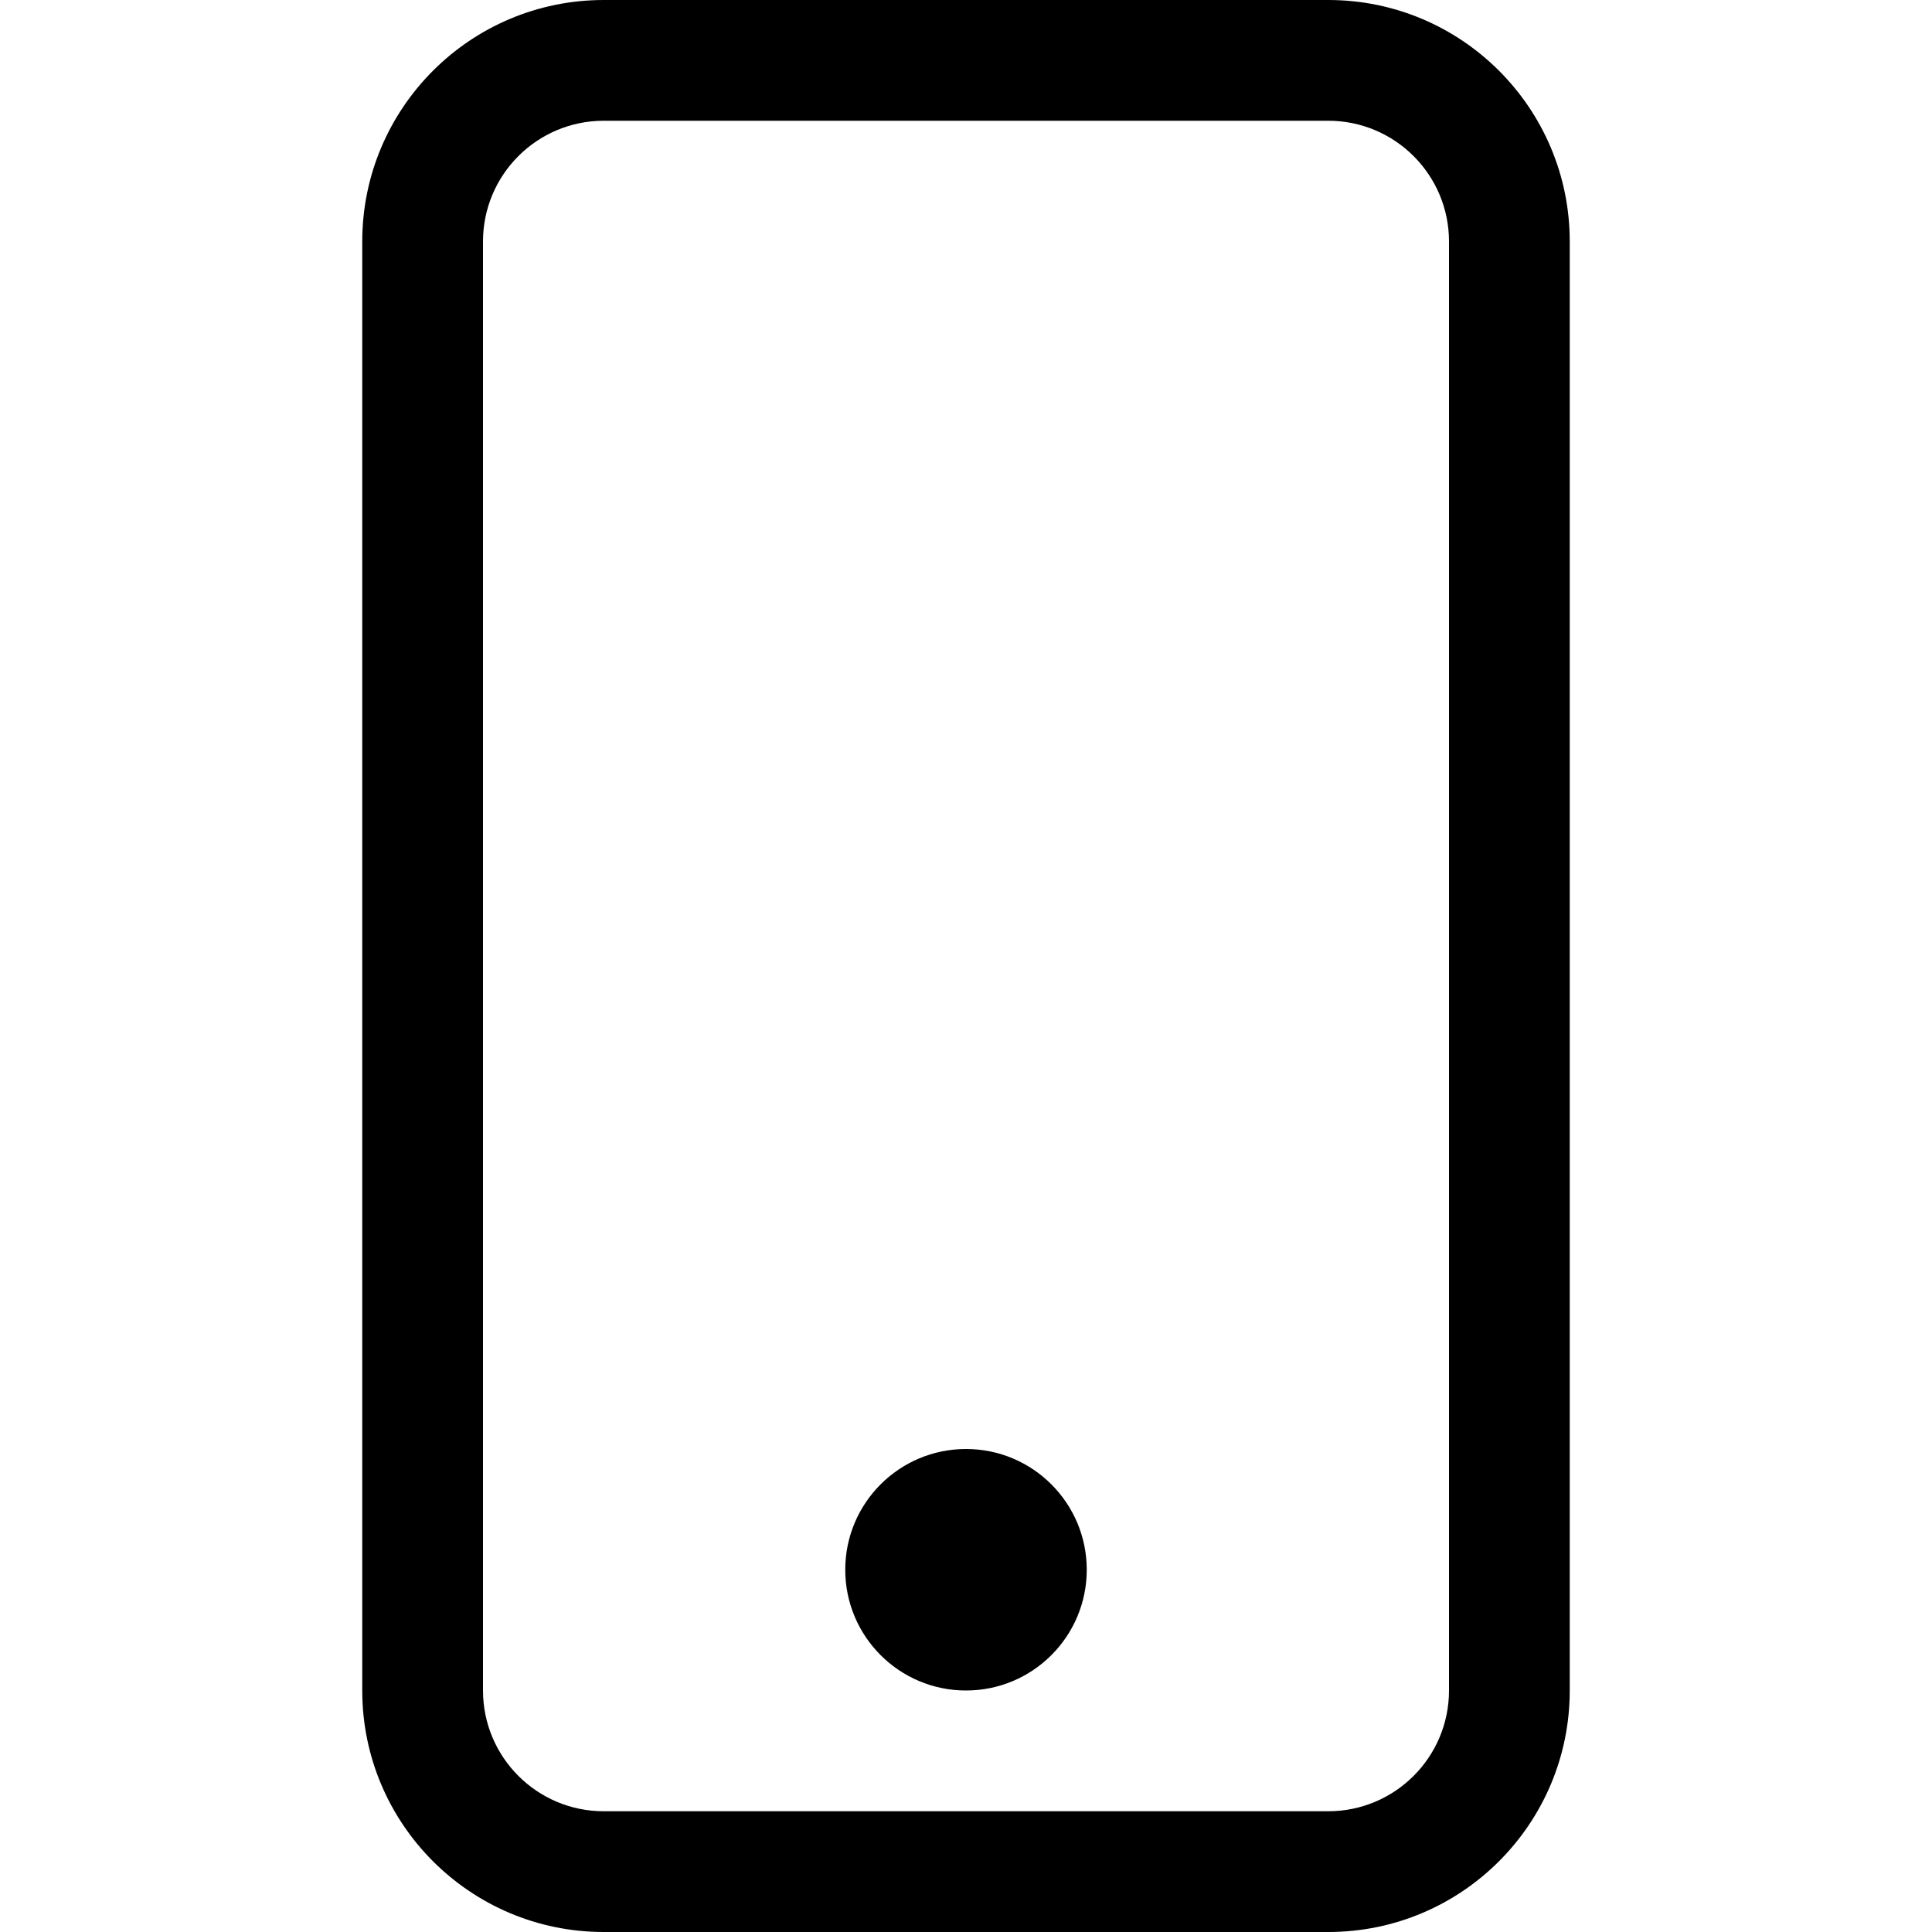
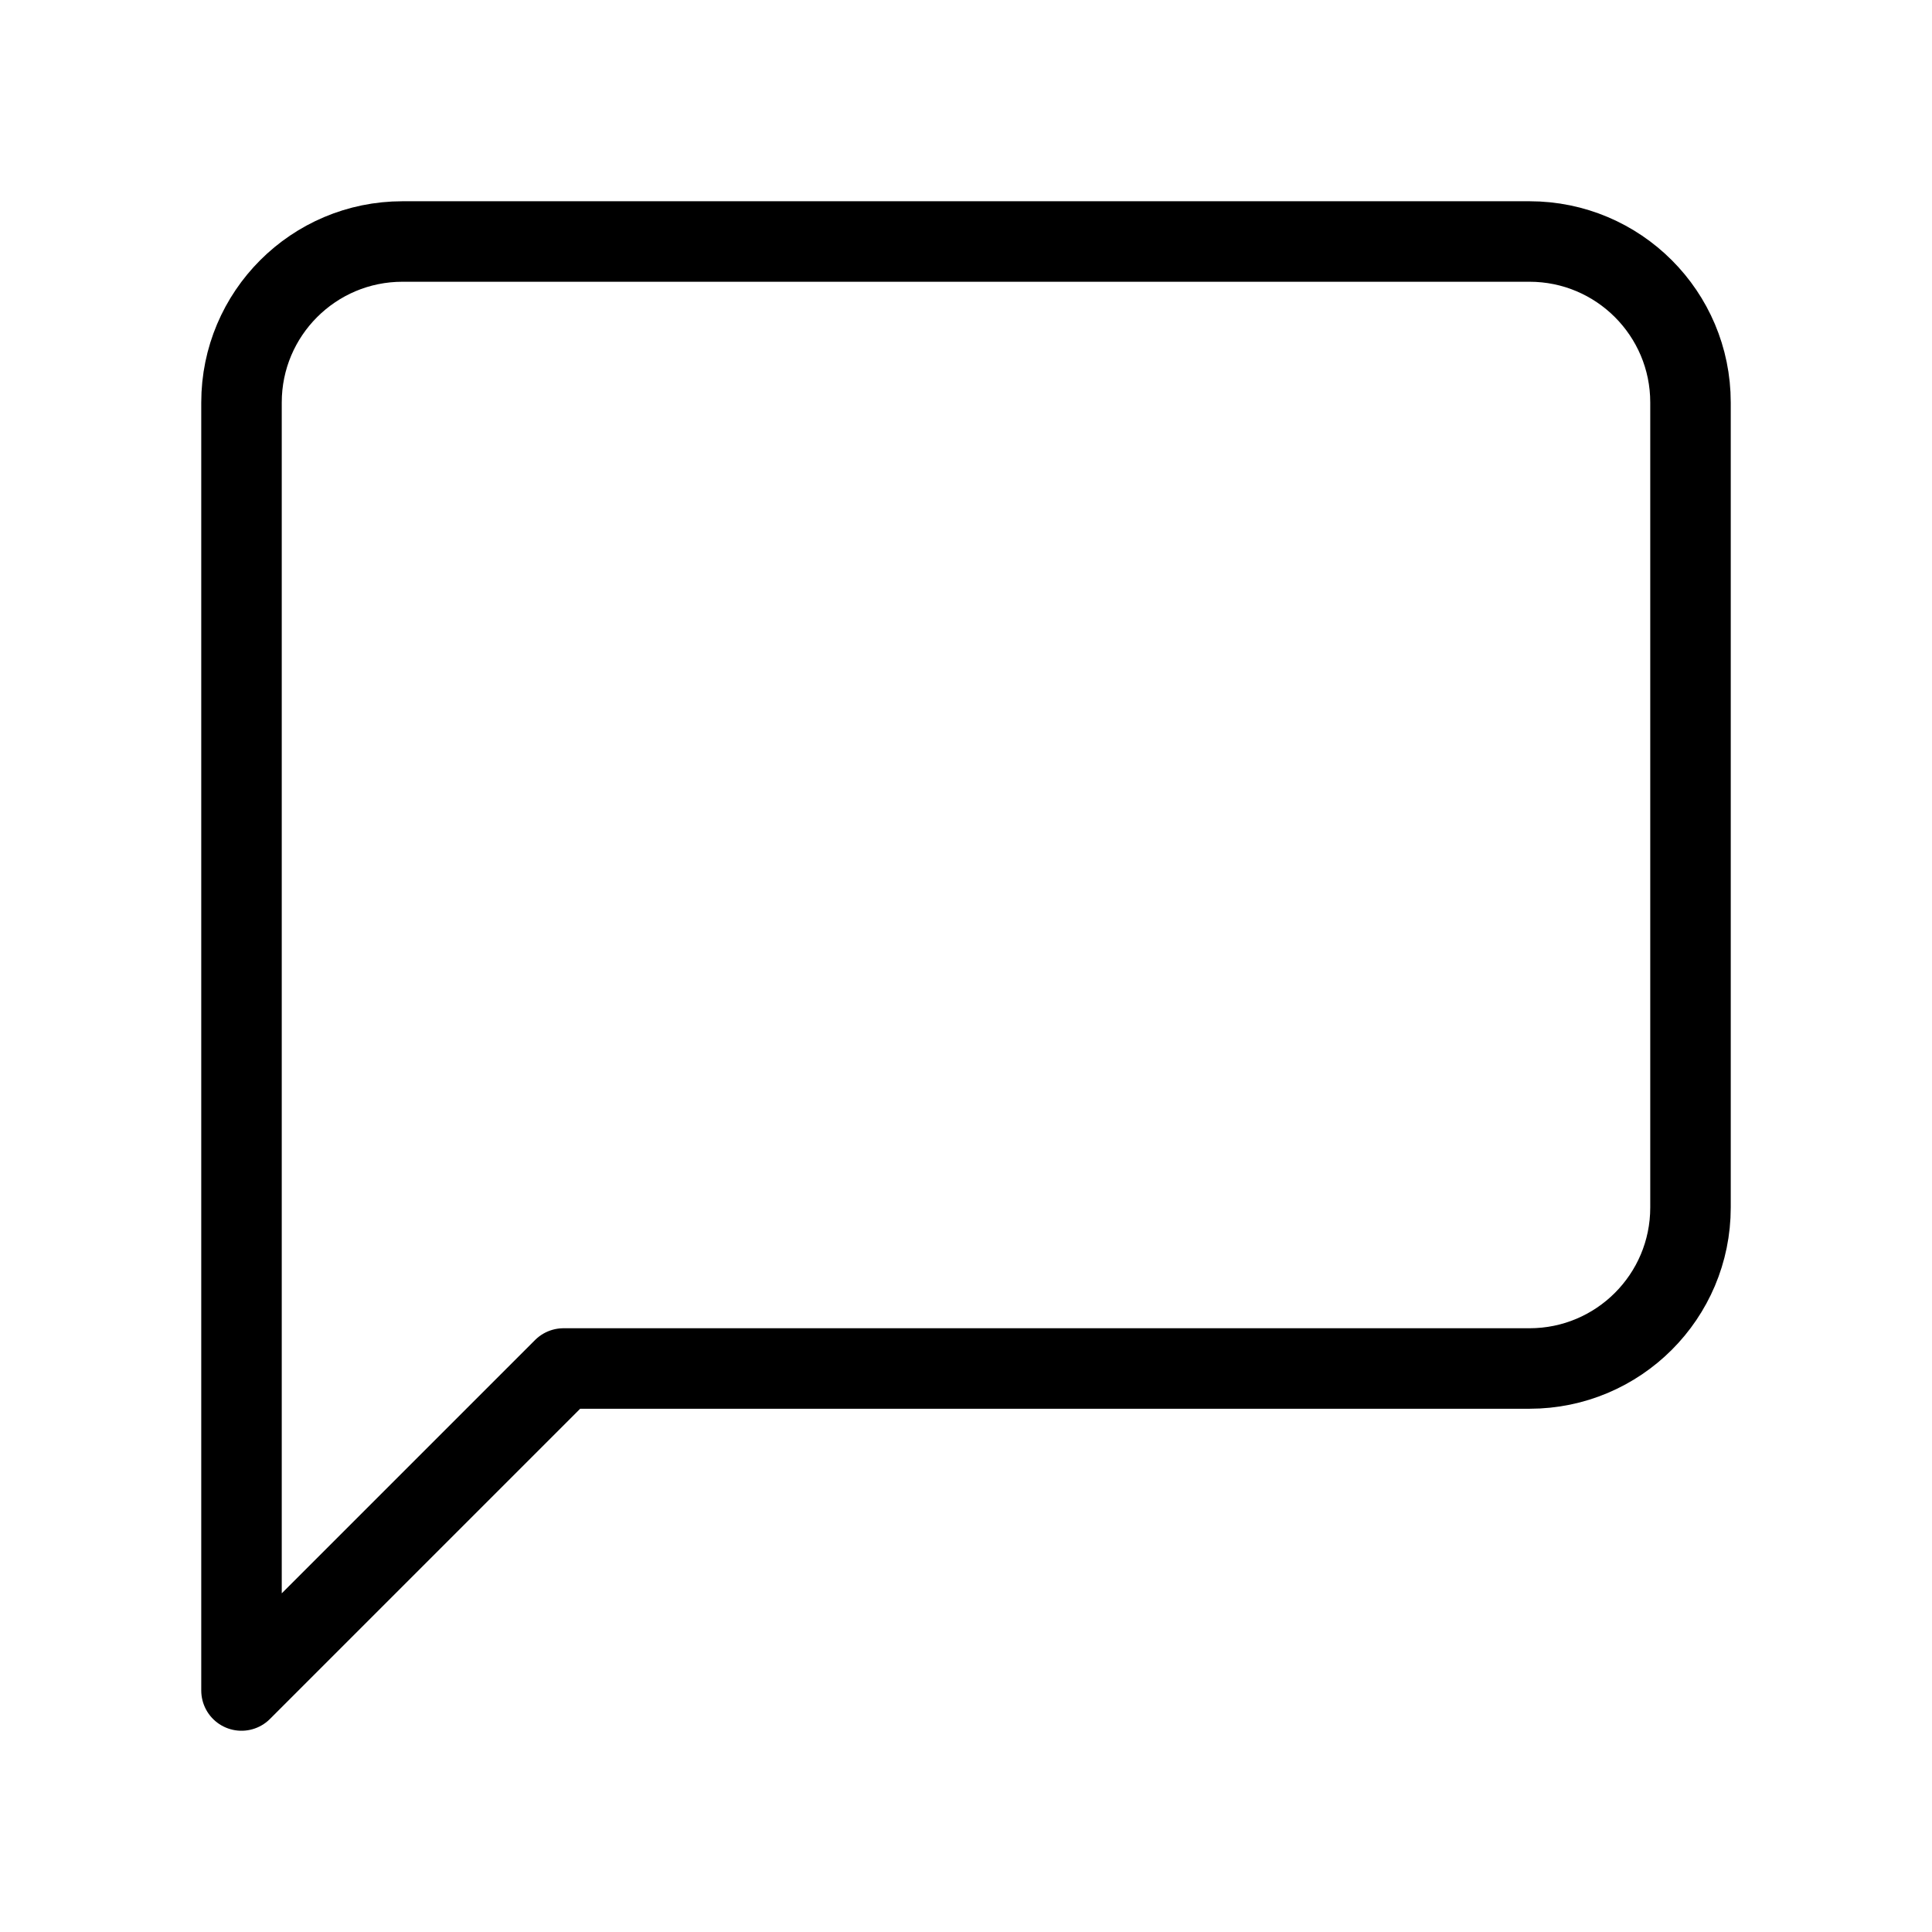
- <svg xmlns="http://www.w3.org/2000/svg" width="20" height="20" fill="currentColor" class="bi bi-phone" viewBox="0 0 16 16">
-   <path d="M11 1a1 1 0 0 1 1 1v12a1 1 0 0 1-1 1H5a1 1 0 0 1-1-1V2a1 1 0 0 1 1-1zM5 0a2 2 0 0 0-2 2v12a2 2 0 0 0 2 2h6a2 2 0 0 0 2-2V2a2 2 0 0 0-2-2z" />
-   <path d="M8 14a1 1 0 1 0 0-2 1 1 0 0 0 0 2" />
+ <svg xmlns="http://www.w3.org/2000/svg" width="20" height="20" viewBox="0 0 24 24" fill="none" stroke="currentColor" stroke-width="1" stroke-linecap="round" stroke-linejoin="round" class="feather feather-message-square">
+   <path d="M21 15a2 2 0 0 1-2 2H7l-4 4V5a2 2 0 0 1 2-2h14a2 2 0 0 1 2 2z" />
</svg>
